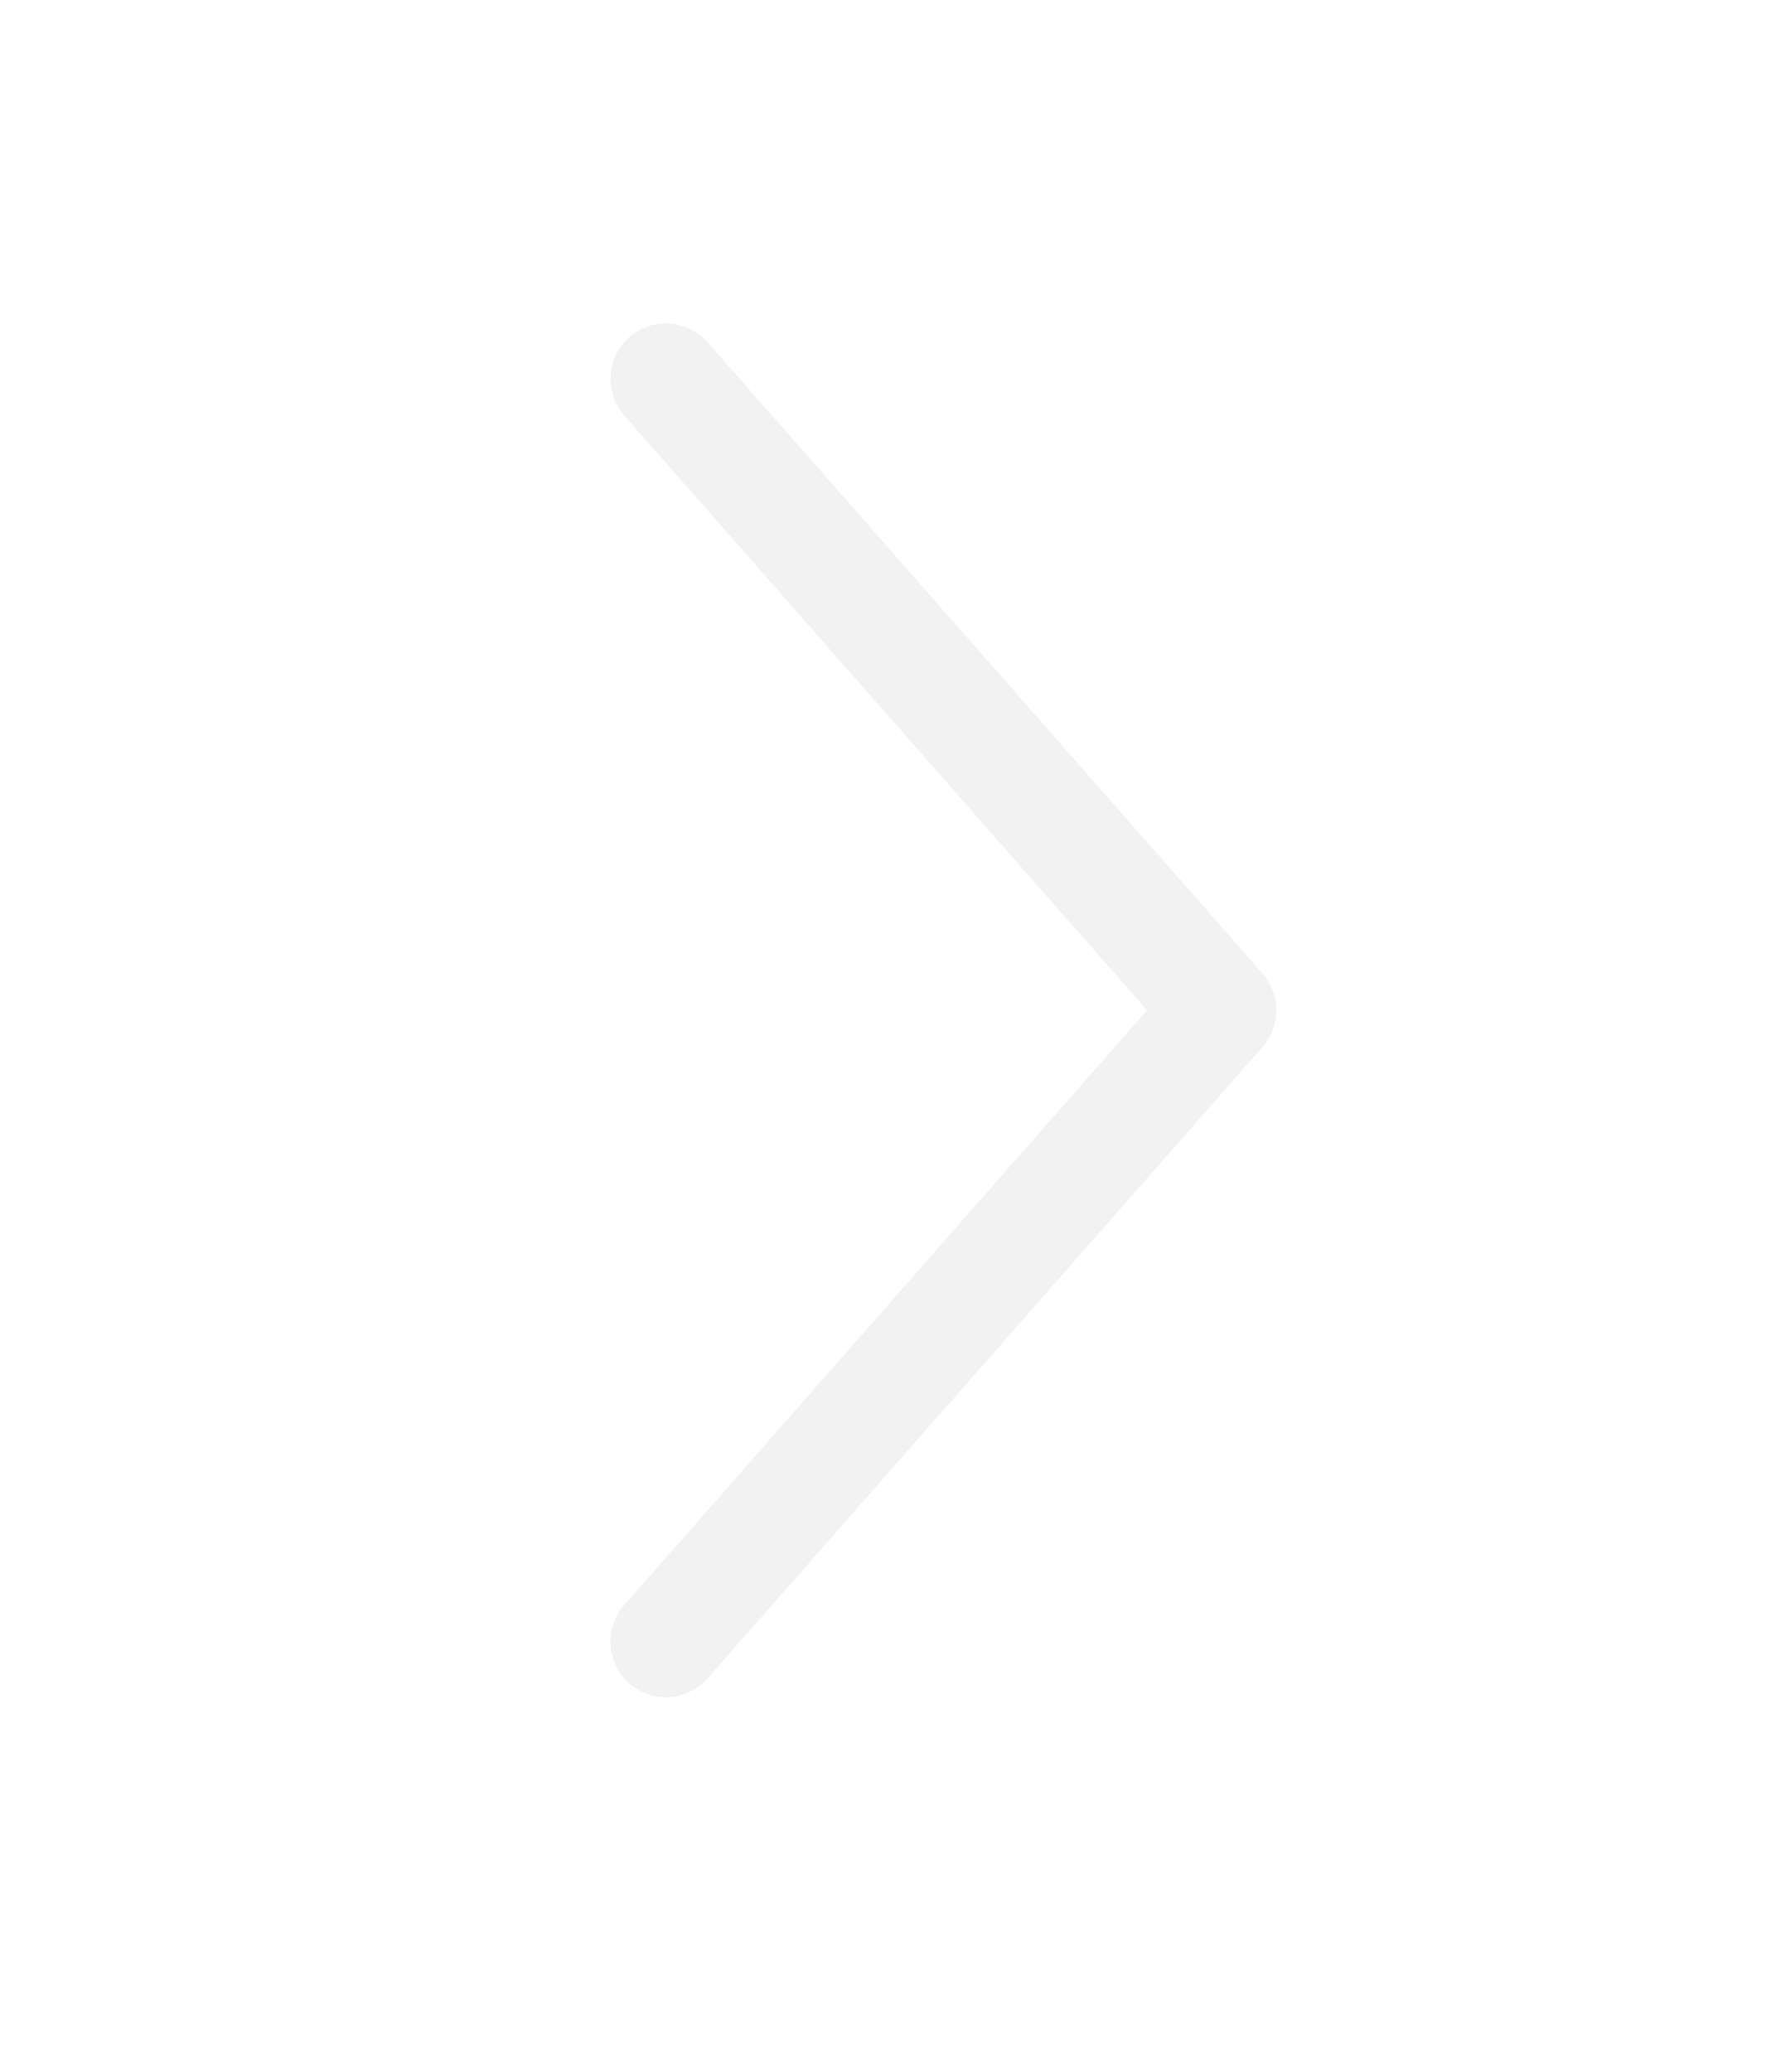
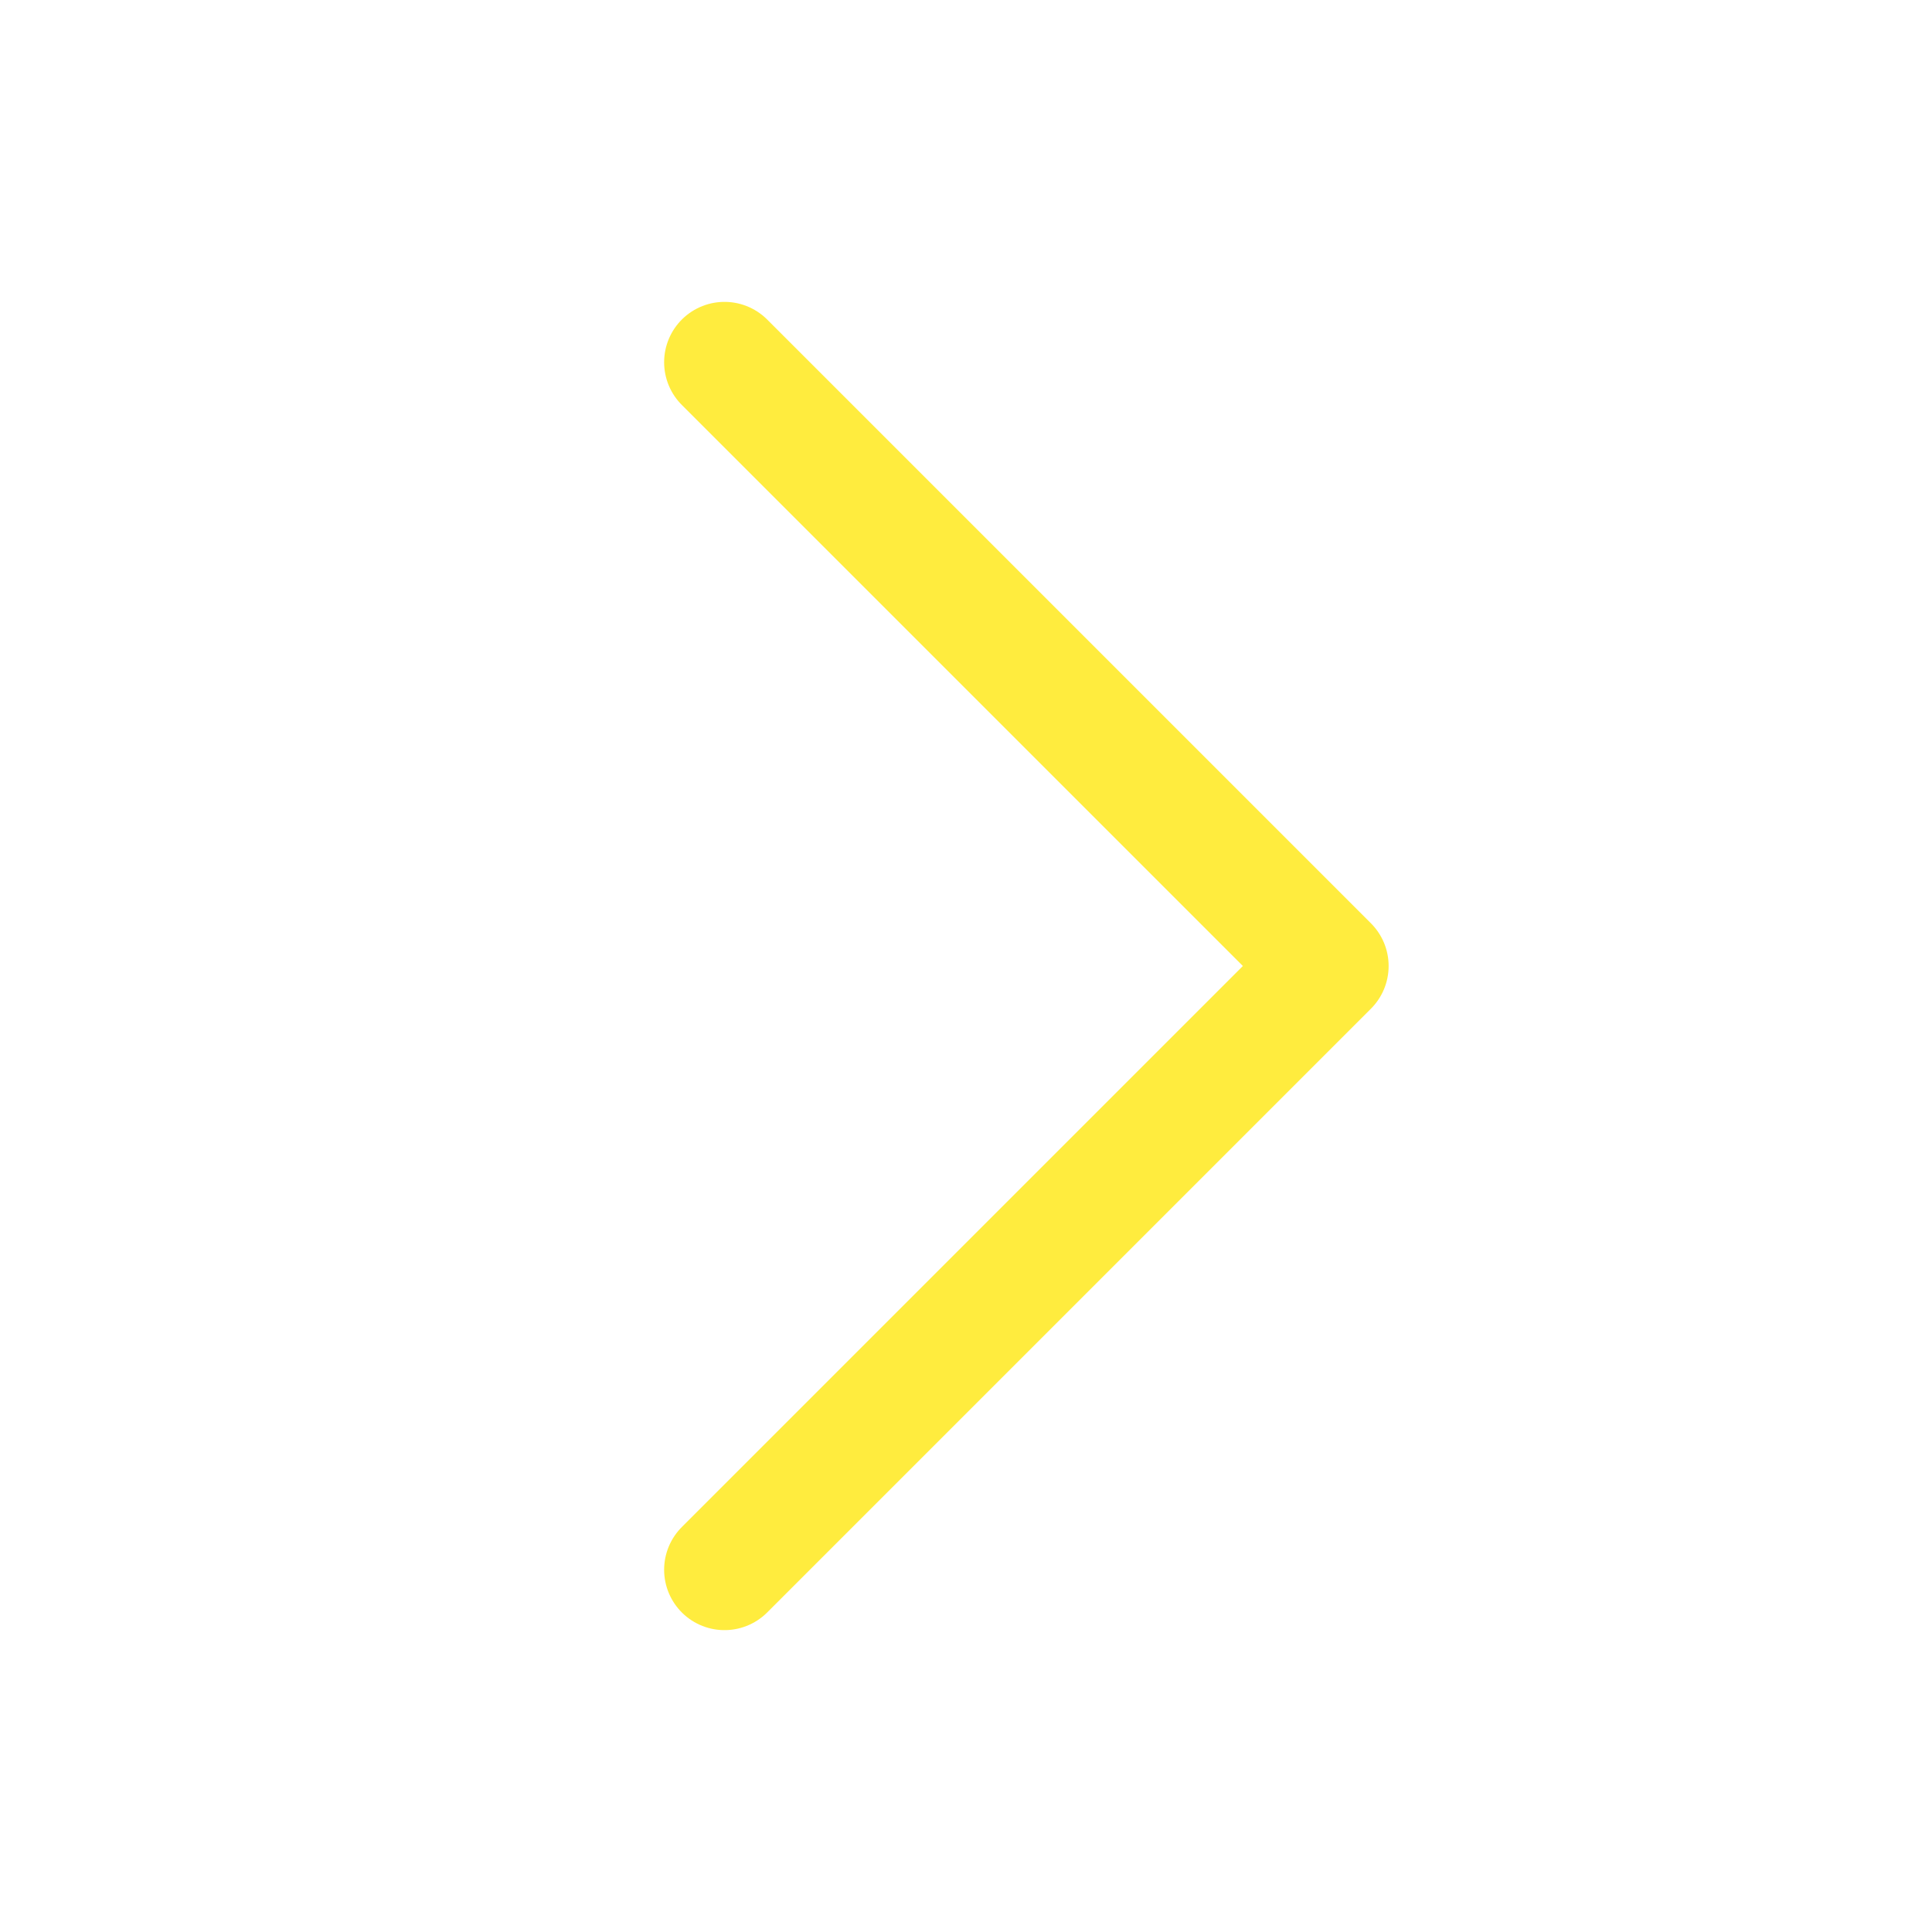
- <svg xmlns="http://www.w3.org/2000/svg" width="24" height="28" viewBox="0 0 24 28" fill="none">
-   <path d="M9 5.12L16.5 13.652L9 22.185" stroke="#F2F2F2" stroke-width="1.5" stroke-linecap="round" stroke-linejoin="round" />
+ <svg xmlns="http://www.w3.org/2000/svg" width="24" height="24" viewBox="0 0 24 24" fill="none">
+   <path d="M9 4.5L16.5 12L9 19.5" stroke="#FFEC3E" stroke-width="1.5" stroke-linecap="round" stroke-linejoin="round" />
</svg>
